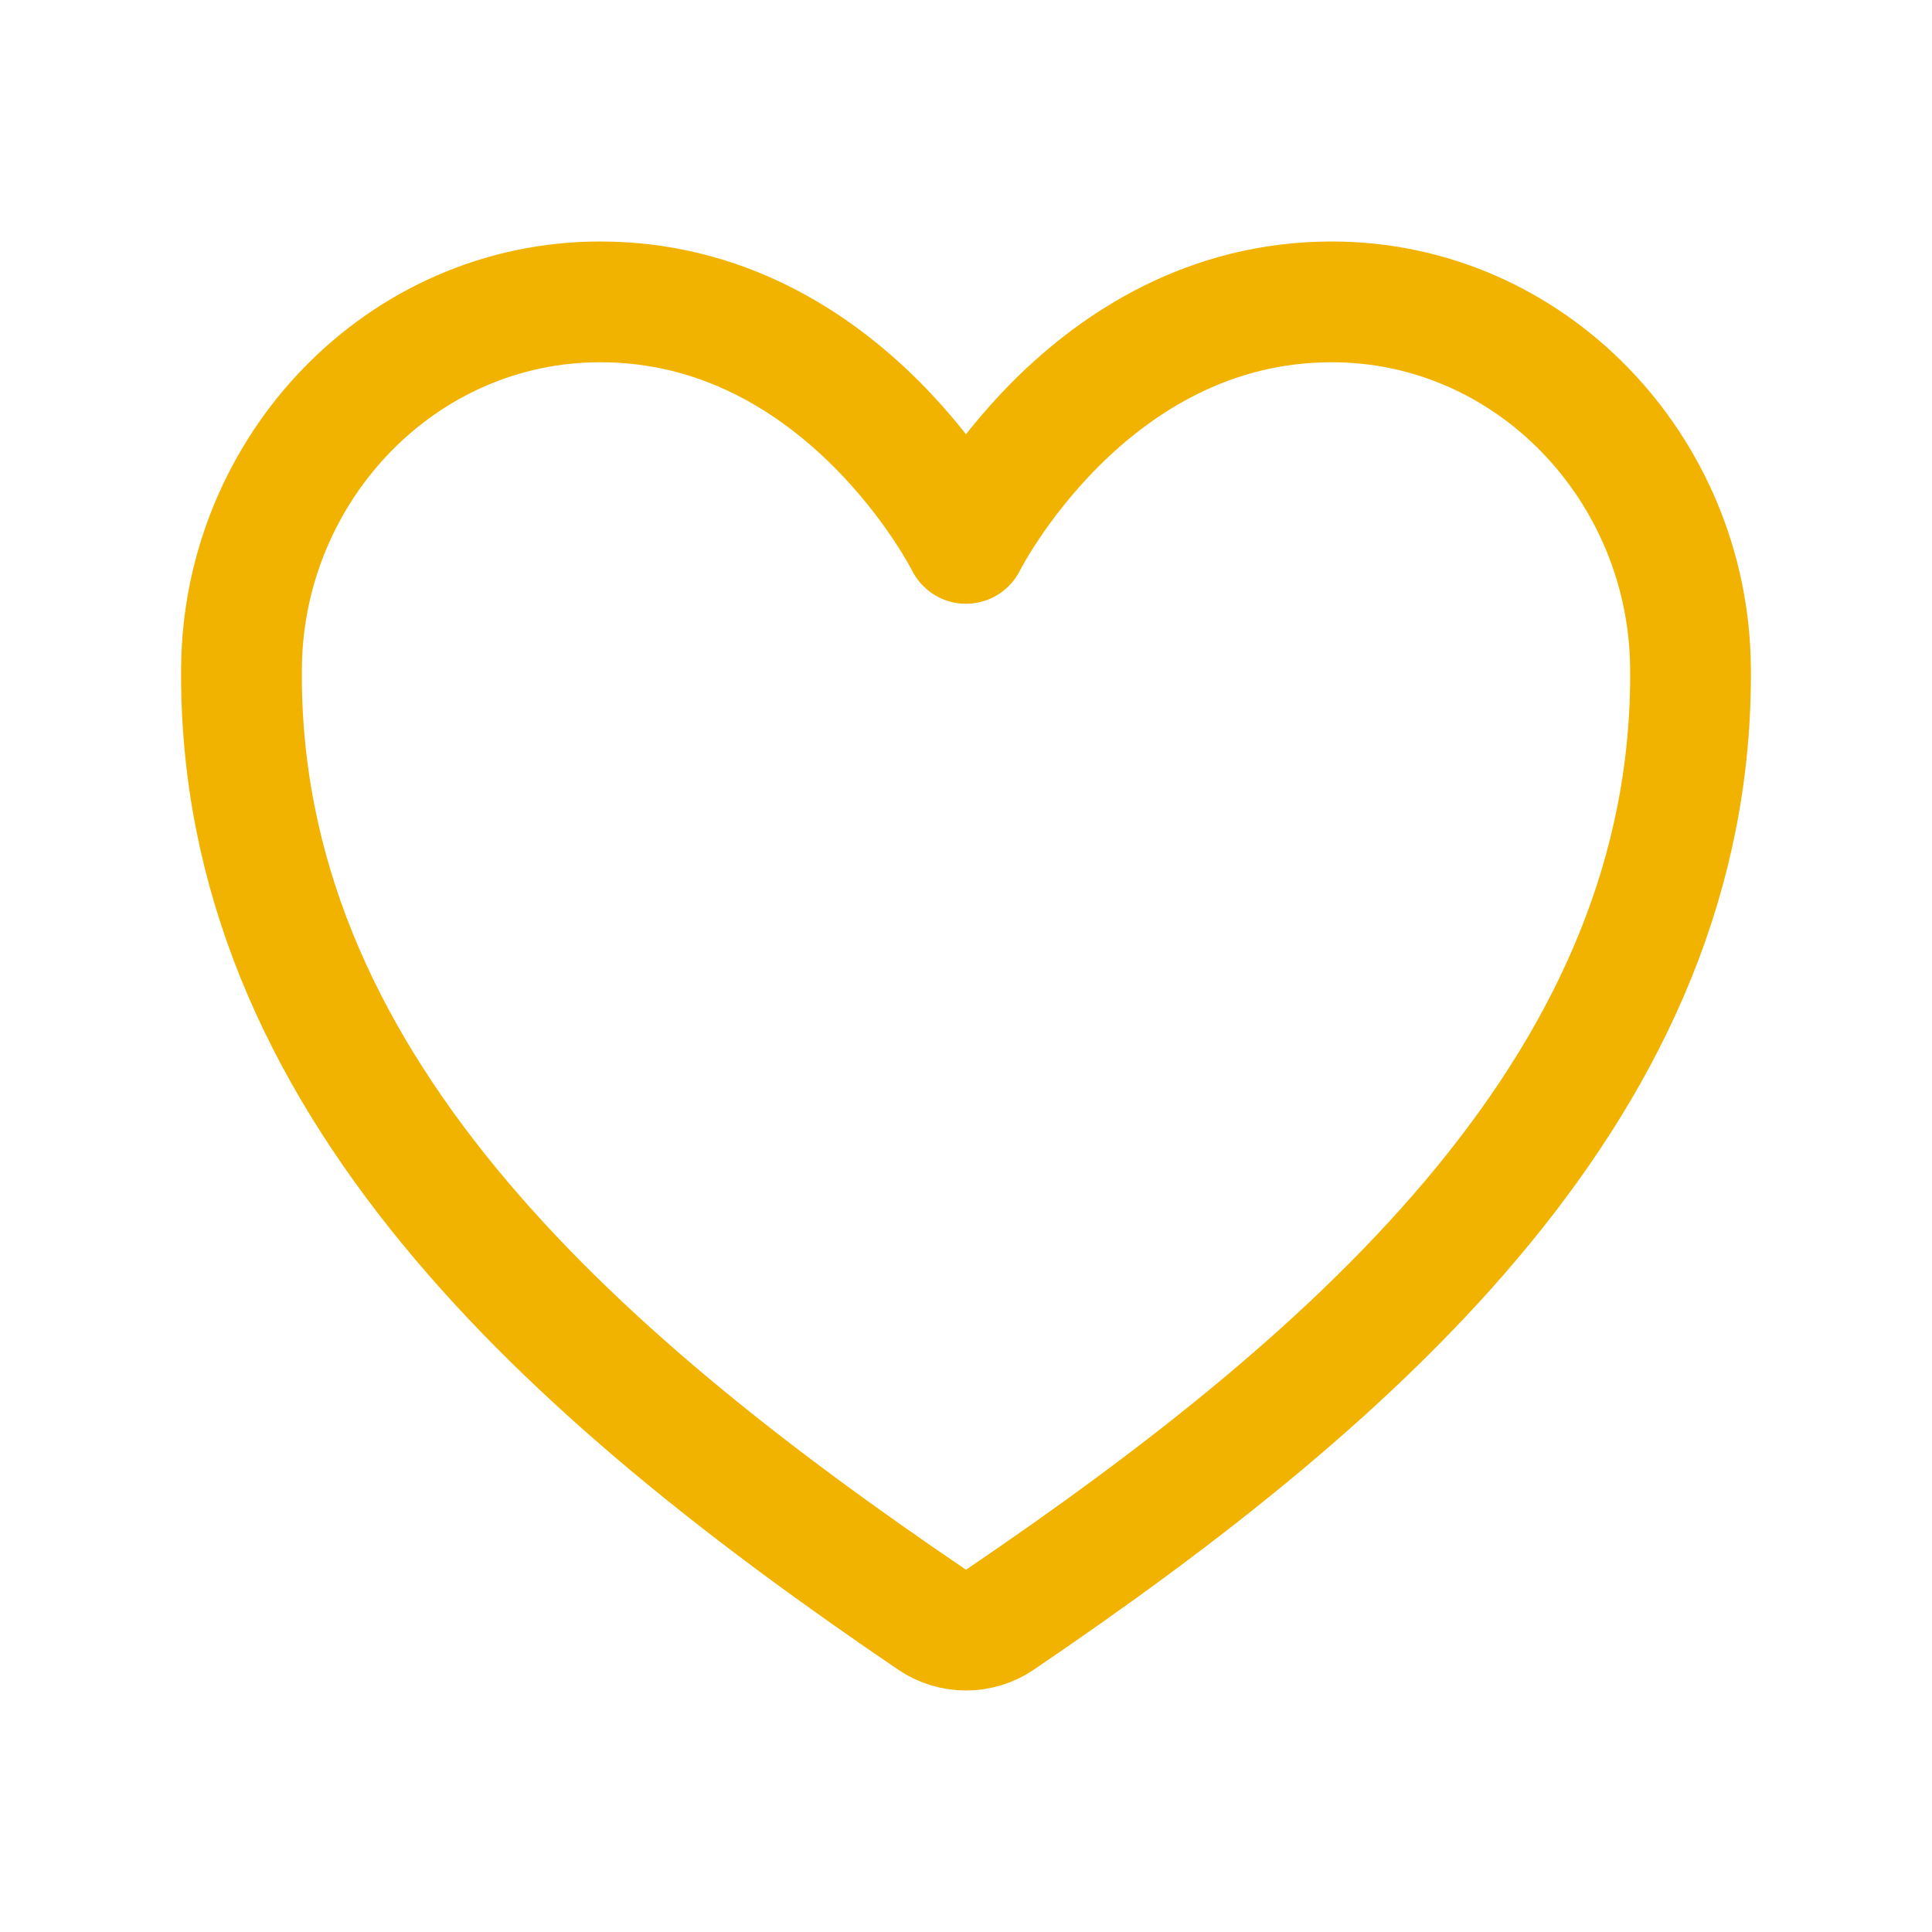
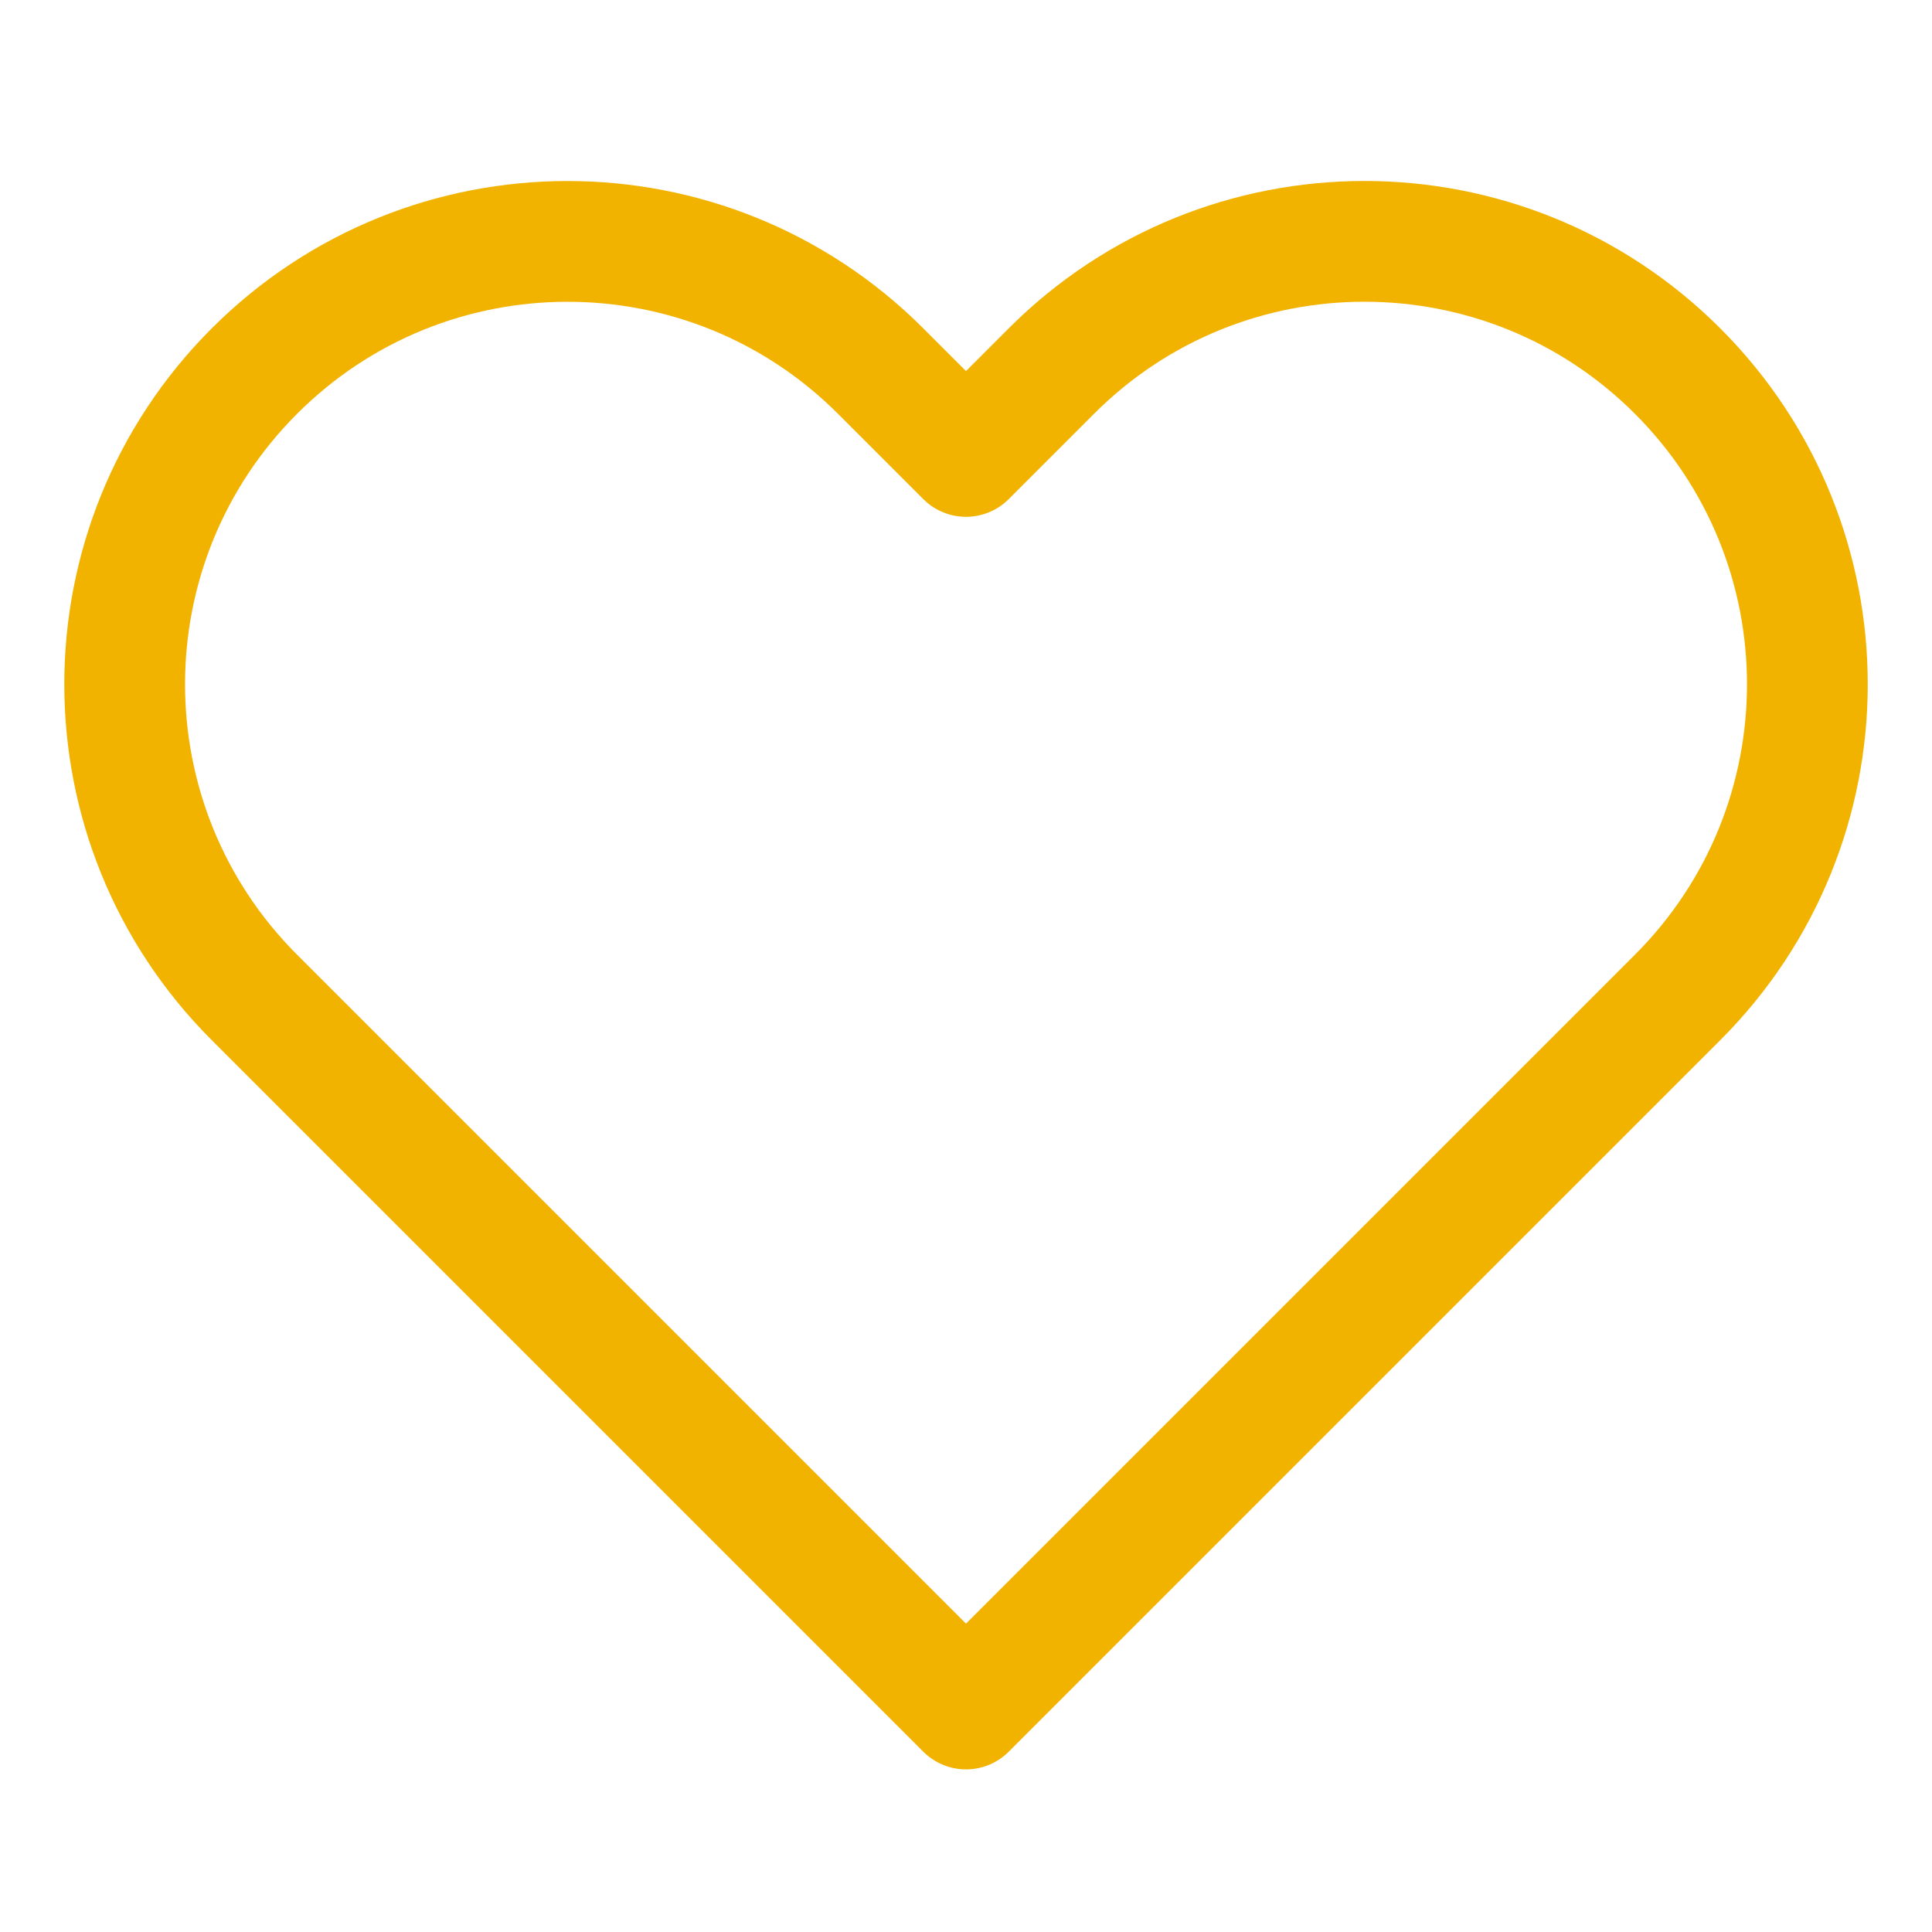
- <svg xmlns="http://www.w3.org/2000/svg" width="800px" height="800px" viewBox="0 0 512 512" fill="#000000">
-   <g id="SVGRepo_bgCarrier" stroke-width="0" />
-   <g id="SVGRepo_tracerCarrier" stroke-linecap="round" stroke-linejoin="round" />
-   <g id="SVGRepo_iconCarrier">
-     <path d="M352.92,80C288,80,256,144,256,144s-32-64-96.92-64C106.32,80,64.54,124.14,64,176.81c-1.1,109.33,86.73,187.08,183,252.42a16,16,0,0,0,18,0c96.26-65.34,184.09-143.09,183-252.42C447.46,124.14,405.68,80,352.92,80Z" style="fill:none;stroke:#F1B300;stroke-linecap:round;stroke-linejoin:round;stroke-width:32px" />
-   </g>
+ <svg xmlns="http://www.w3.org/2000/svg" width="24" height="24" viewBox="0 0 24 24" fill="none" stroke="#f1b300" stroke-width="1.5" stroke-linecap="round" stroke-linejoin="round">
+   <path d="M20.84 4.61a5.5 5.5 0 0 0-7.78 0L12 5.67l-1.06-1.06a5.5 5.5 0 0 0-7.78 7.78l1.06 1.06L12 21.23l7.78-7.78 1.06-1.06a5.5 5.5 0 0 0 0-7.78z" />
</svg>
